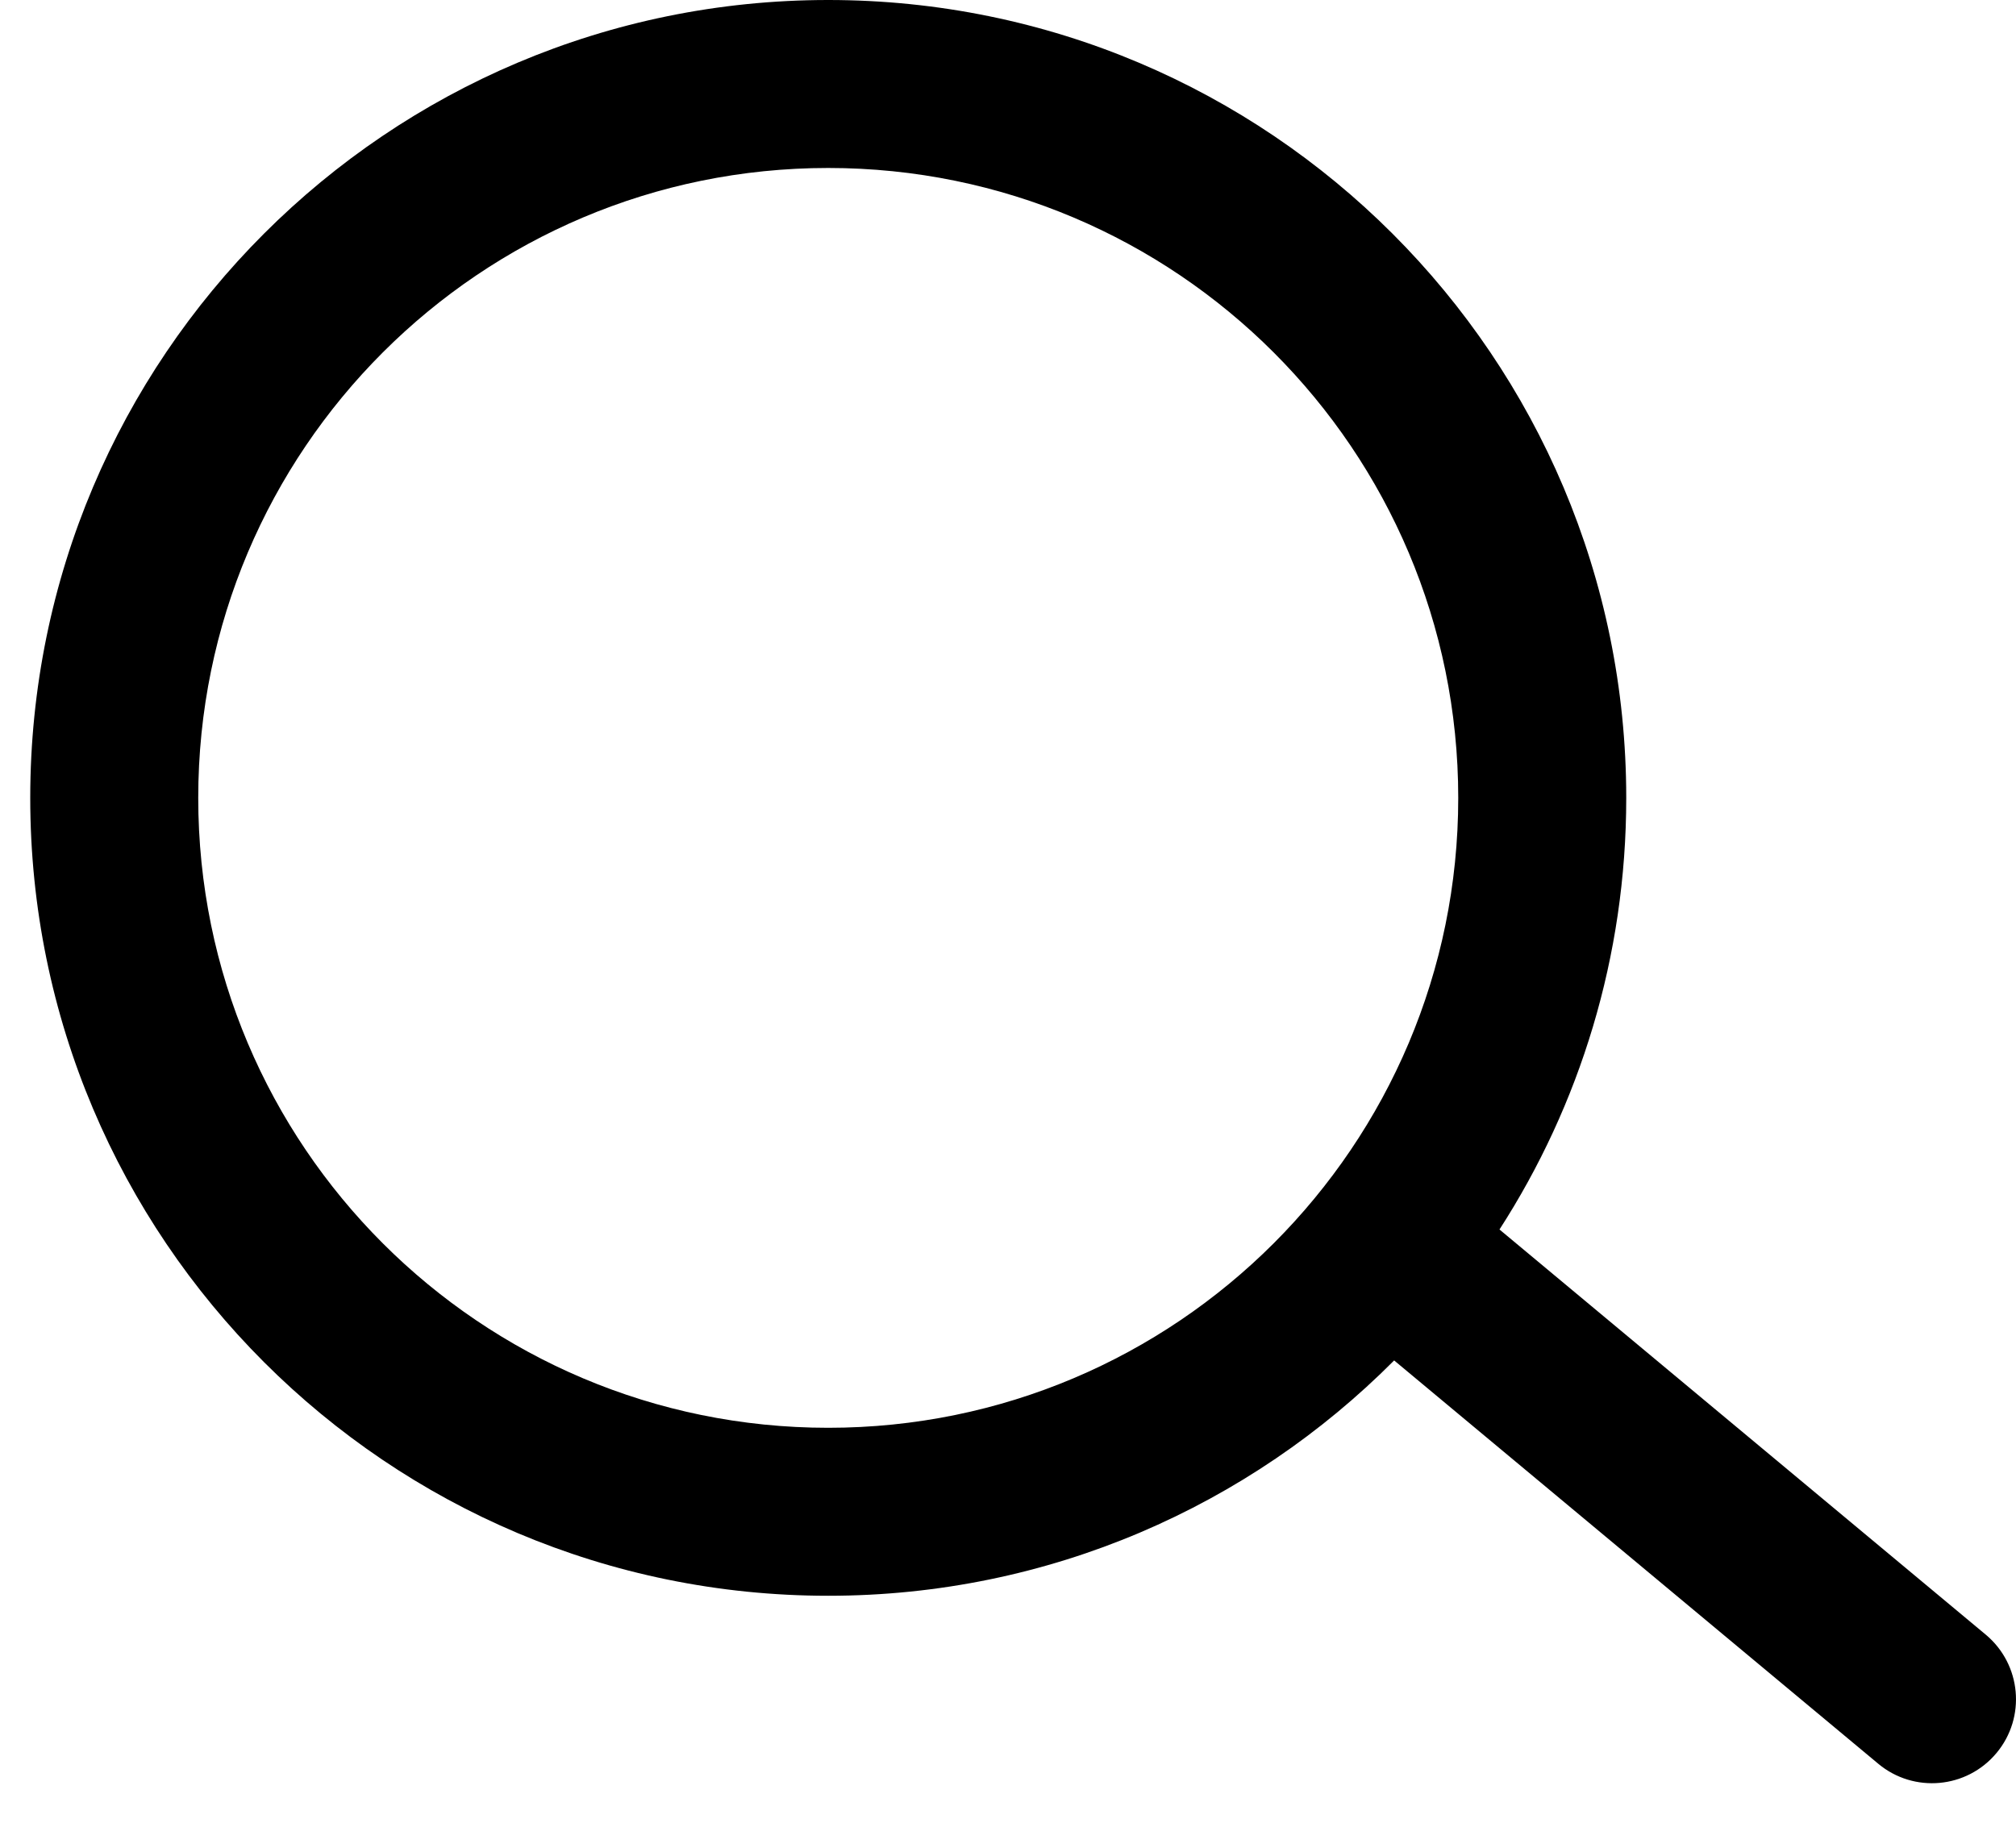
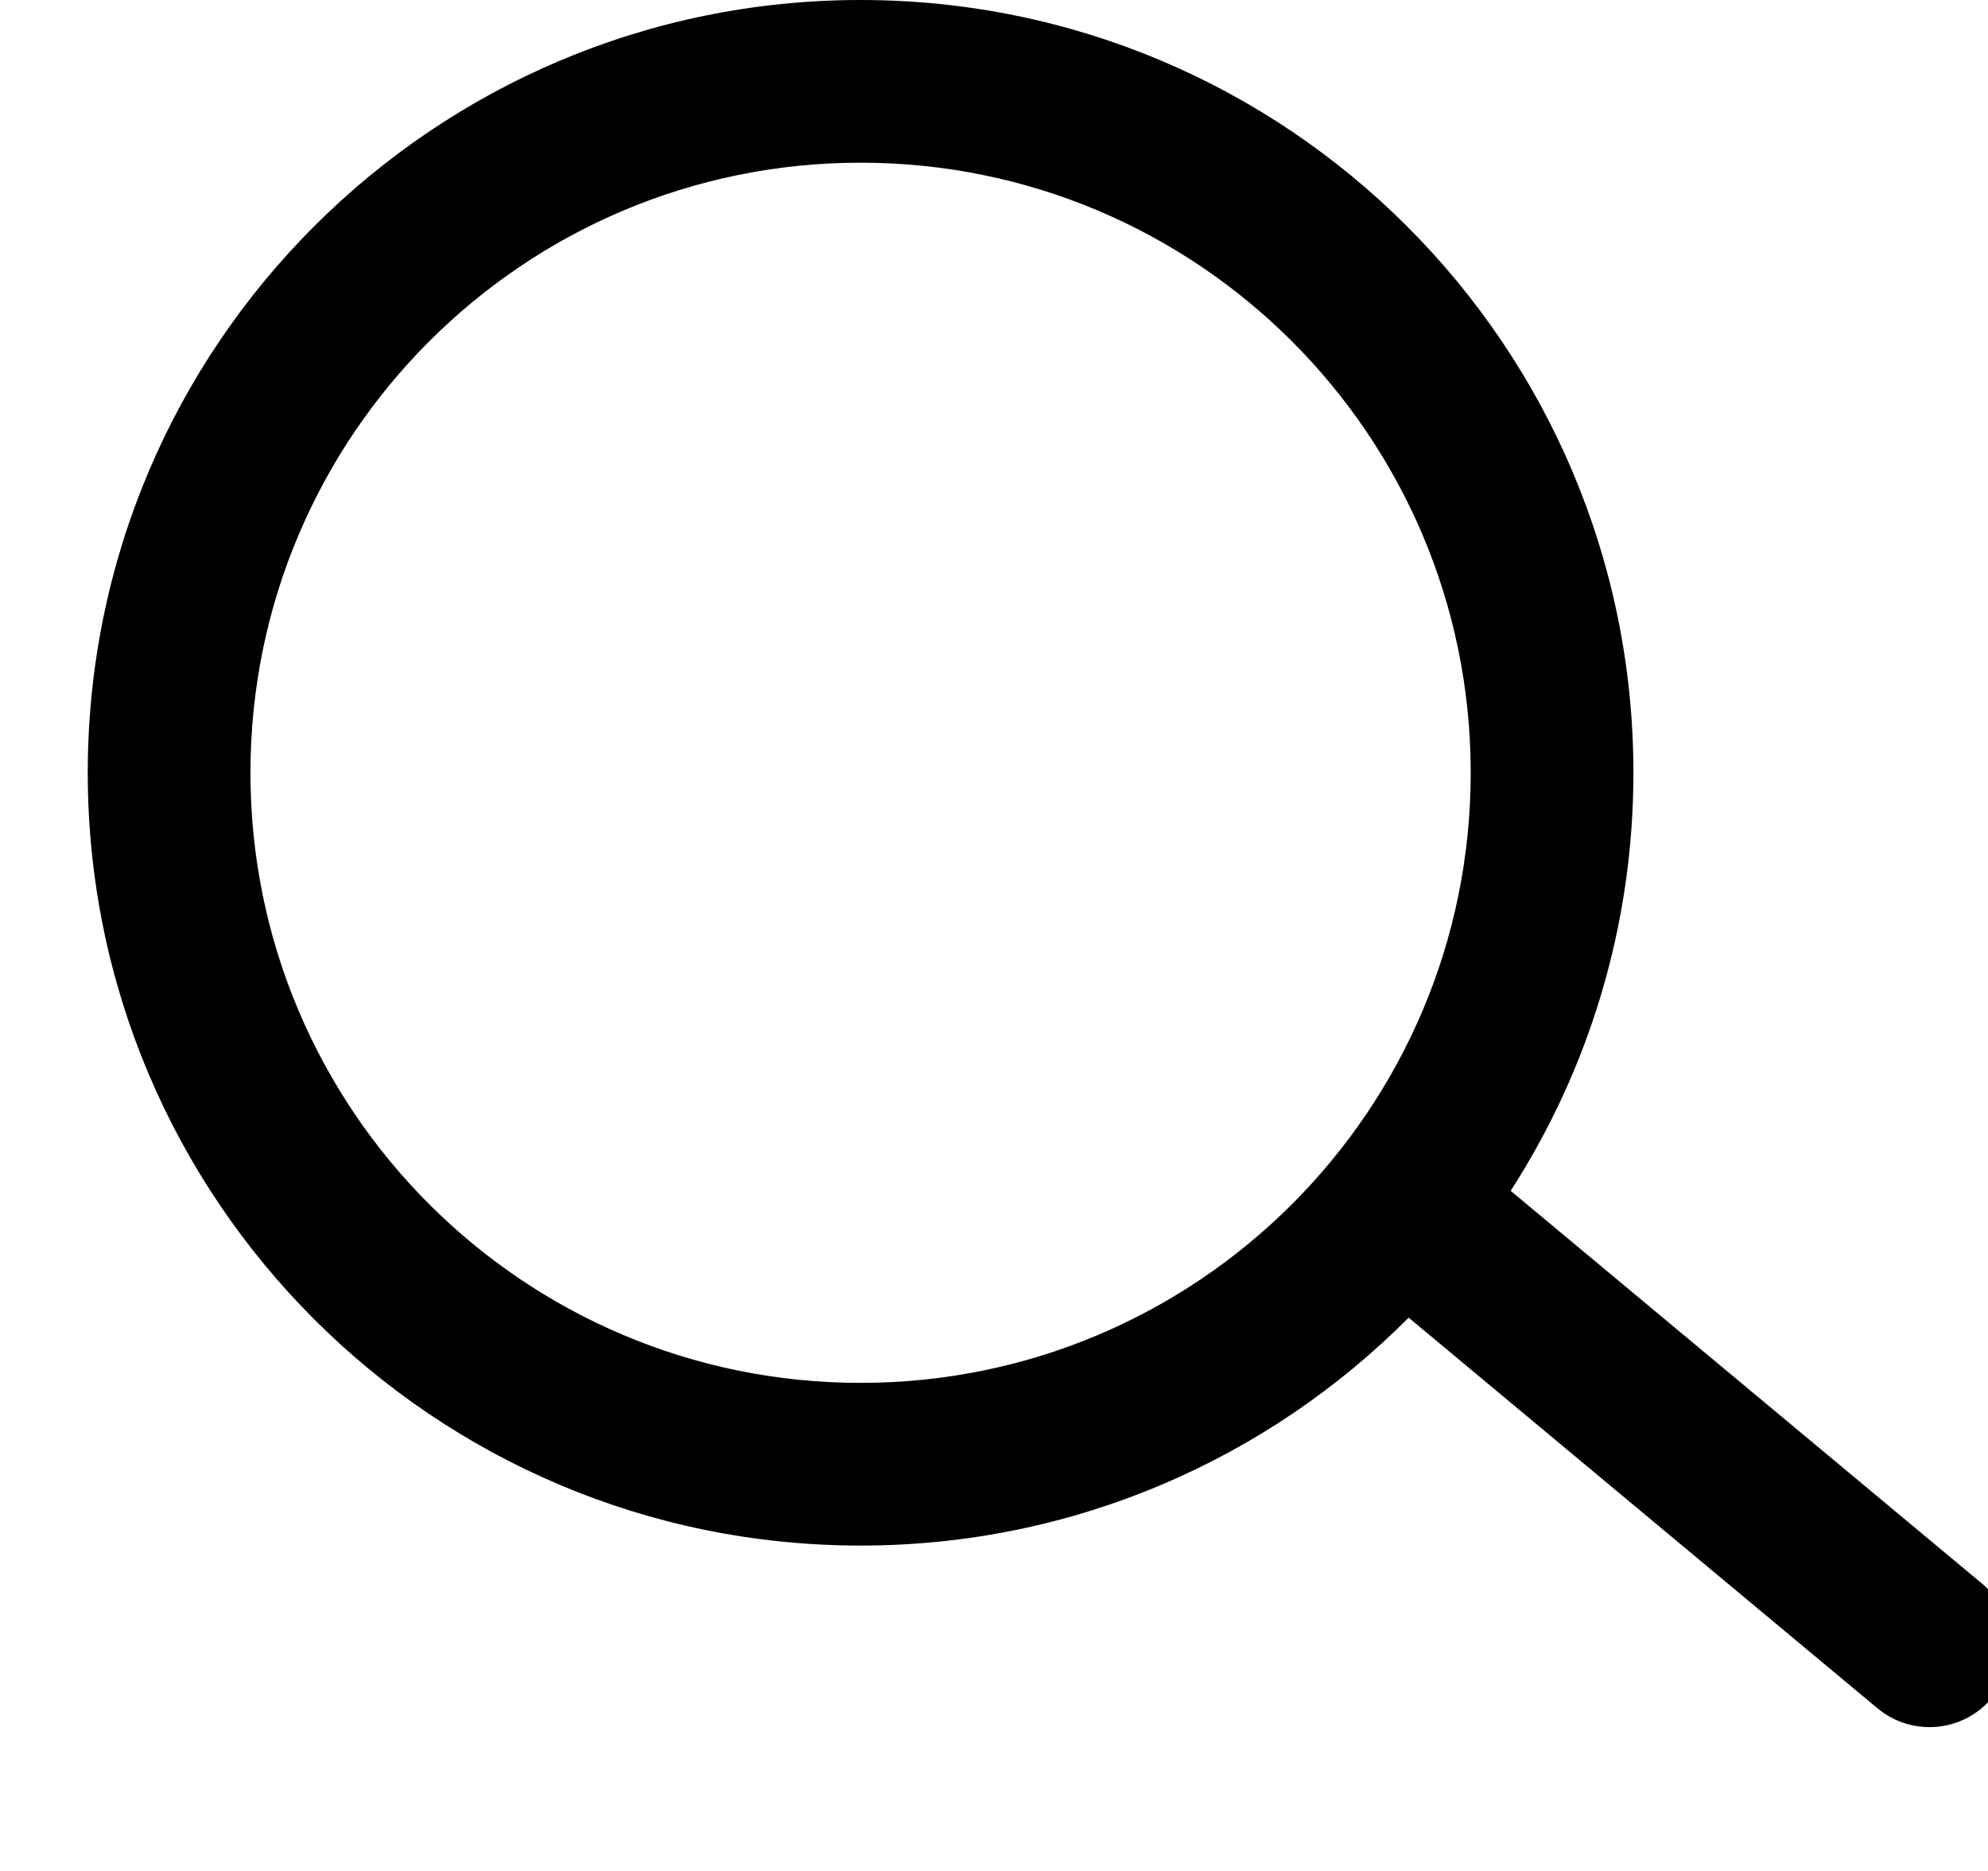
- <svg xmlns="http://www.w3.org/2000/svg" width="24" stroke="none" height="22" fill="currentColor" viewBox="0 0 24 22">
+ <svg xmlns="http://www.w3.org/2000/svg" width="17" stroke="none" height="16" fill="currentColor" viewBox="0 0 23 23">
  <path fill-rule="evenodd" clip-rule="evenodd" d="M17.36 9.5C17.36 13.642 14.002 17 9.86 17C5.718 17 2.36 13.642 2.36 9.5C2.36 5.358 5.718 2 9.86 2C14.002 2 17.36 5.358 17.36 9.5ZM16.597 16.198C14.876 17.928 12.493 19 9.86 19C4.613 19 0.36 14.747 0.36 9.5C0.36 4.253 4.613 0 9.86 0C15.107 0 19.36 4.253 19.36 9.5C19.36 11.393 18.806 13.158 17.851 14.639L23.64 19.463C24.064 19.817 24.122 20.448 23.768 20.872C23.415 21.296 22.784 21.354 22.36 21L16.597 16.198Z" fill="currentColor" stroke="none" />
</svg>
